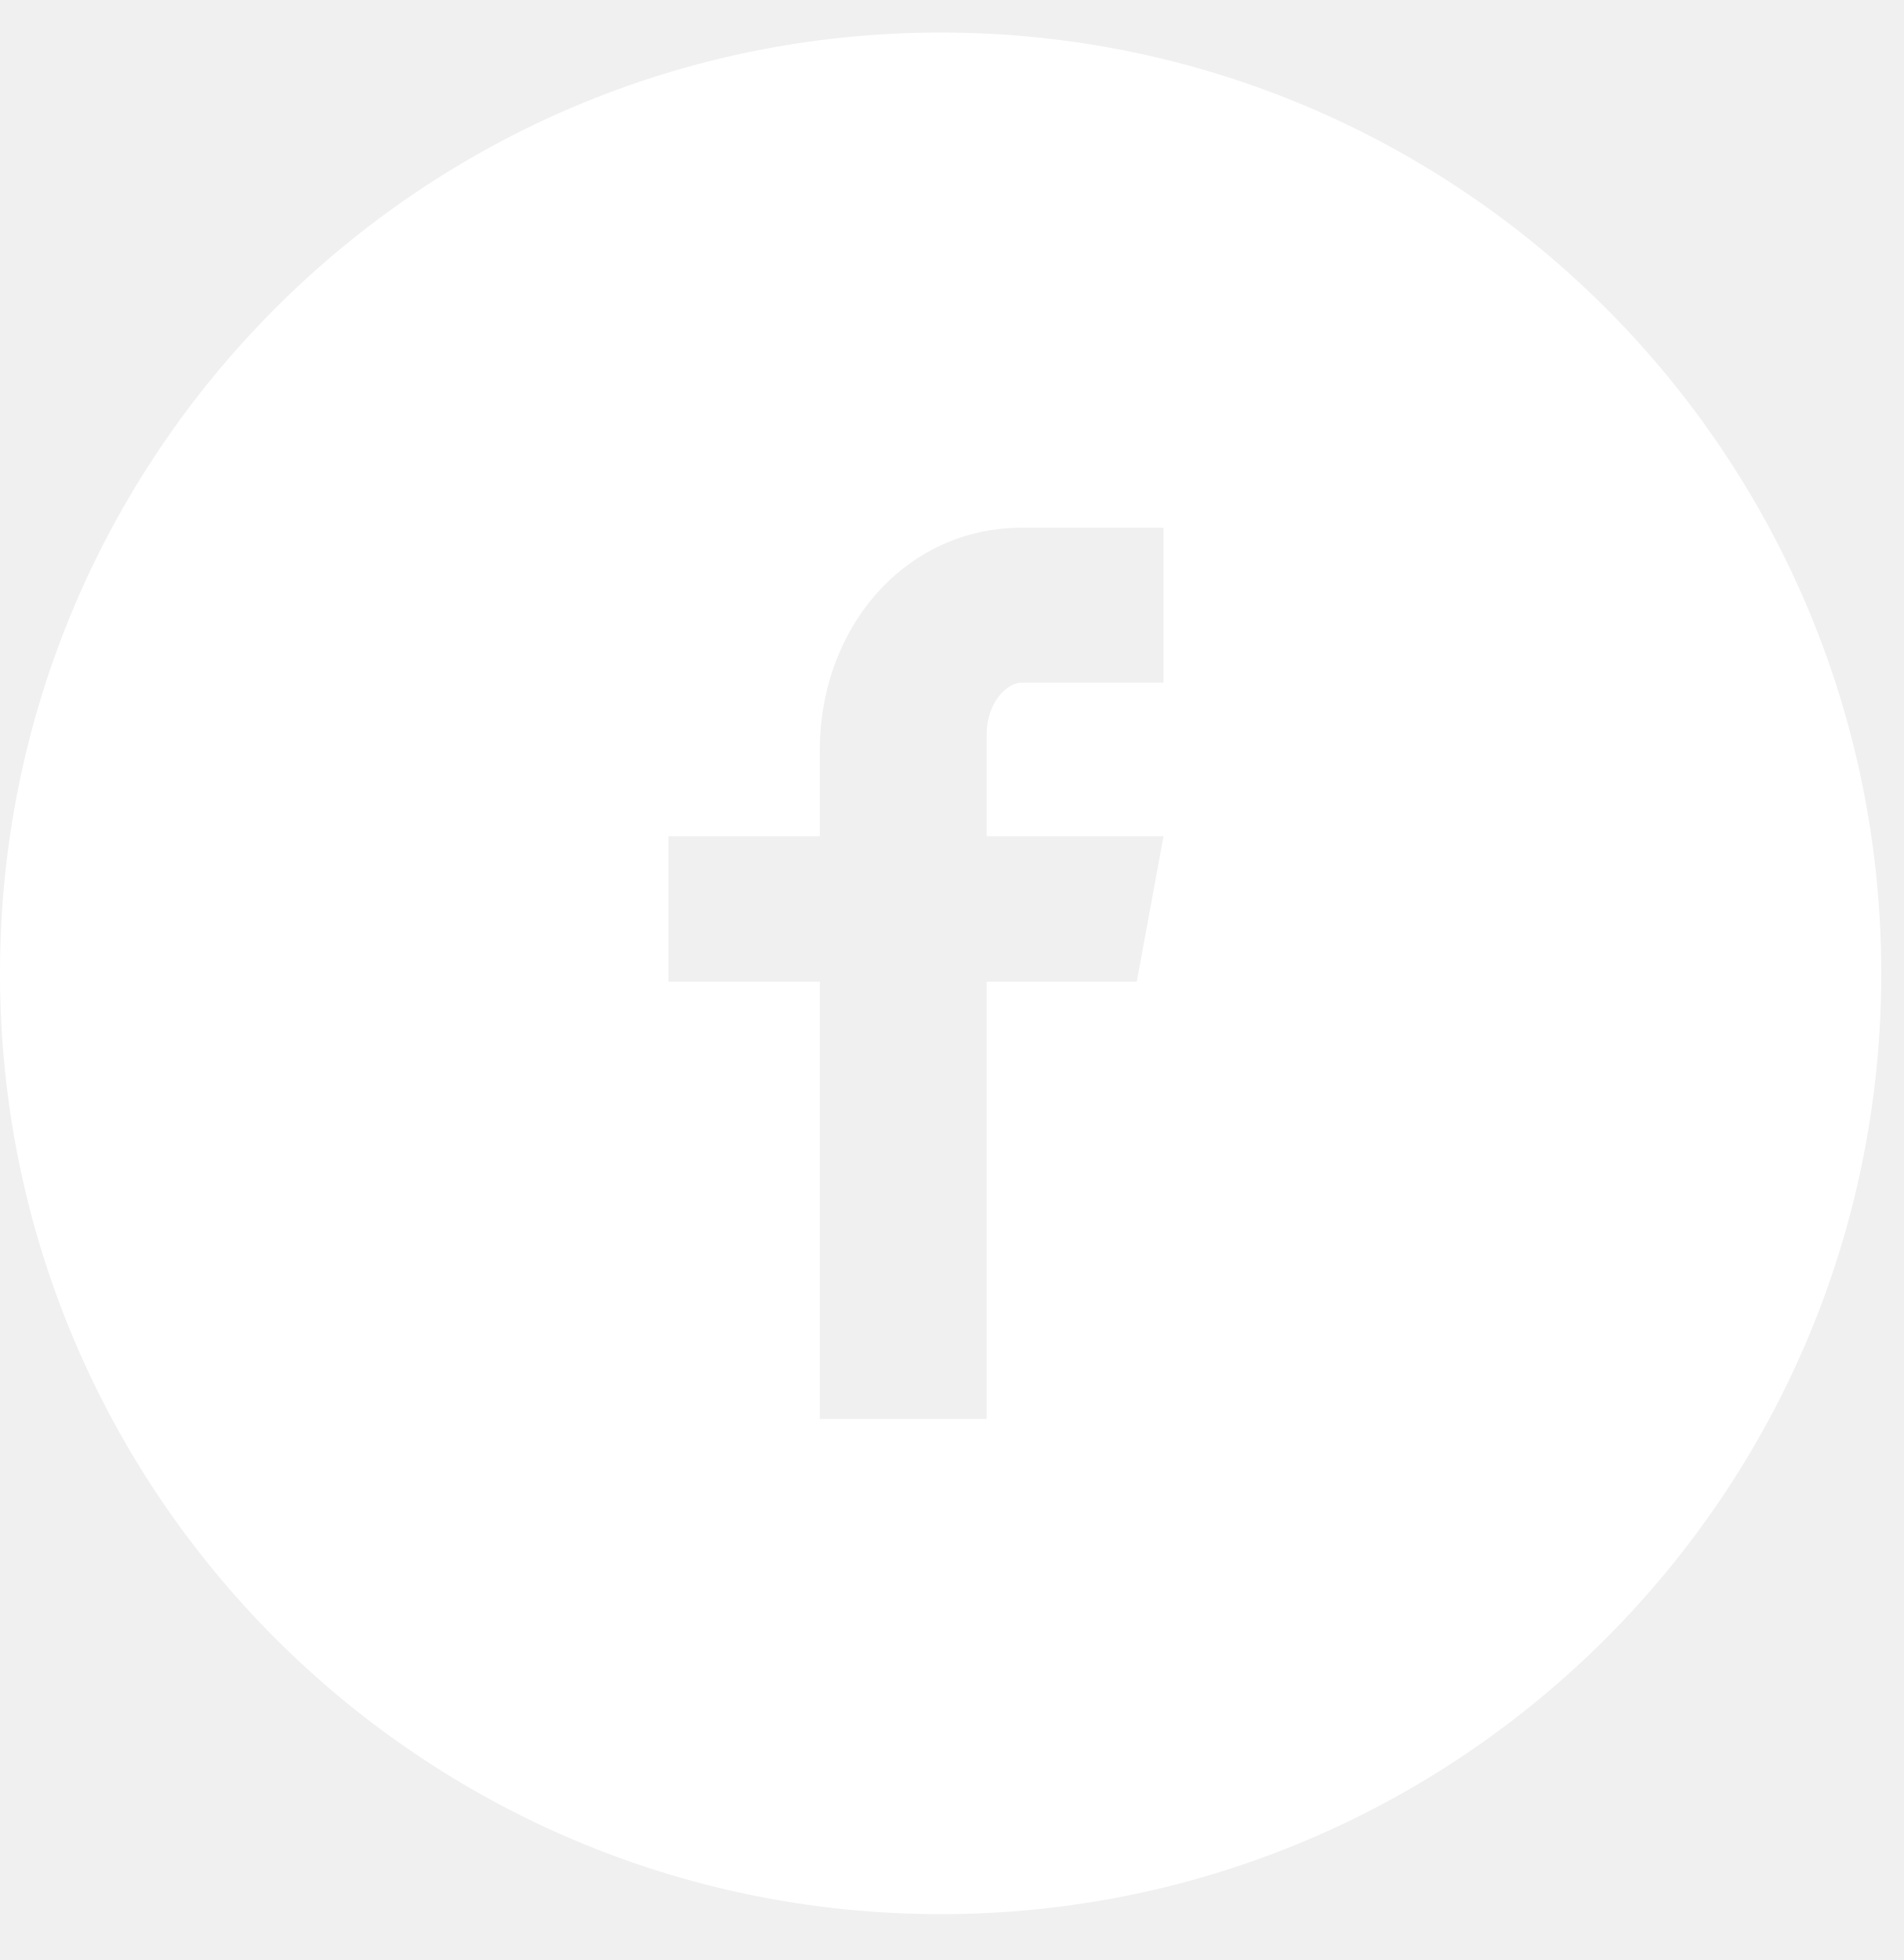
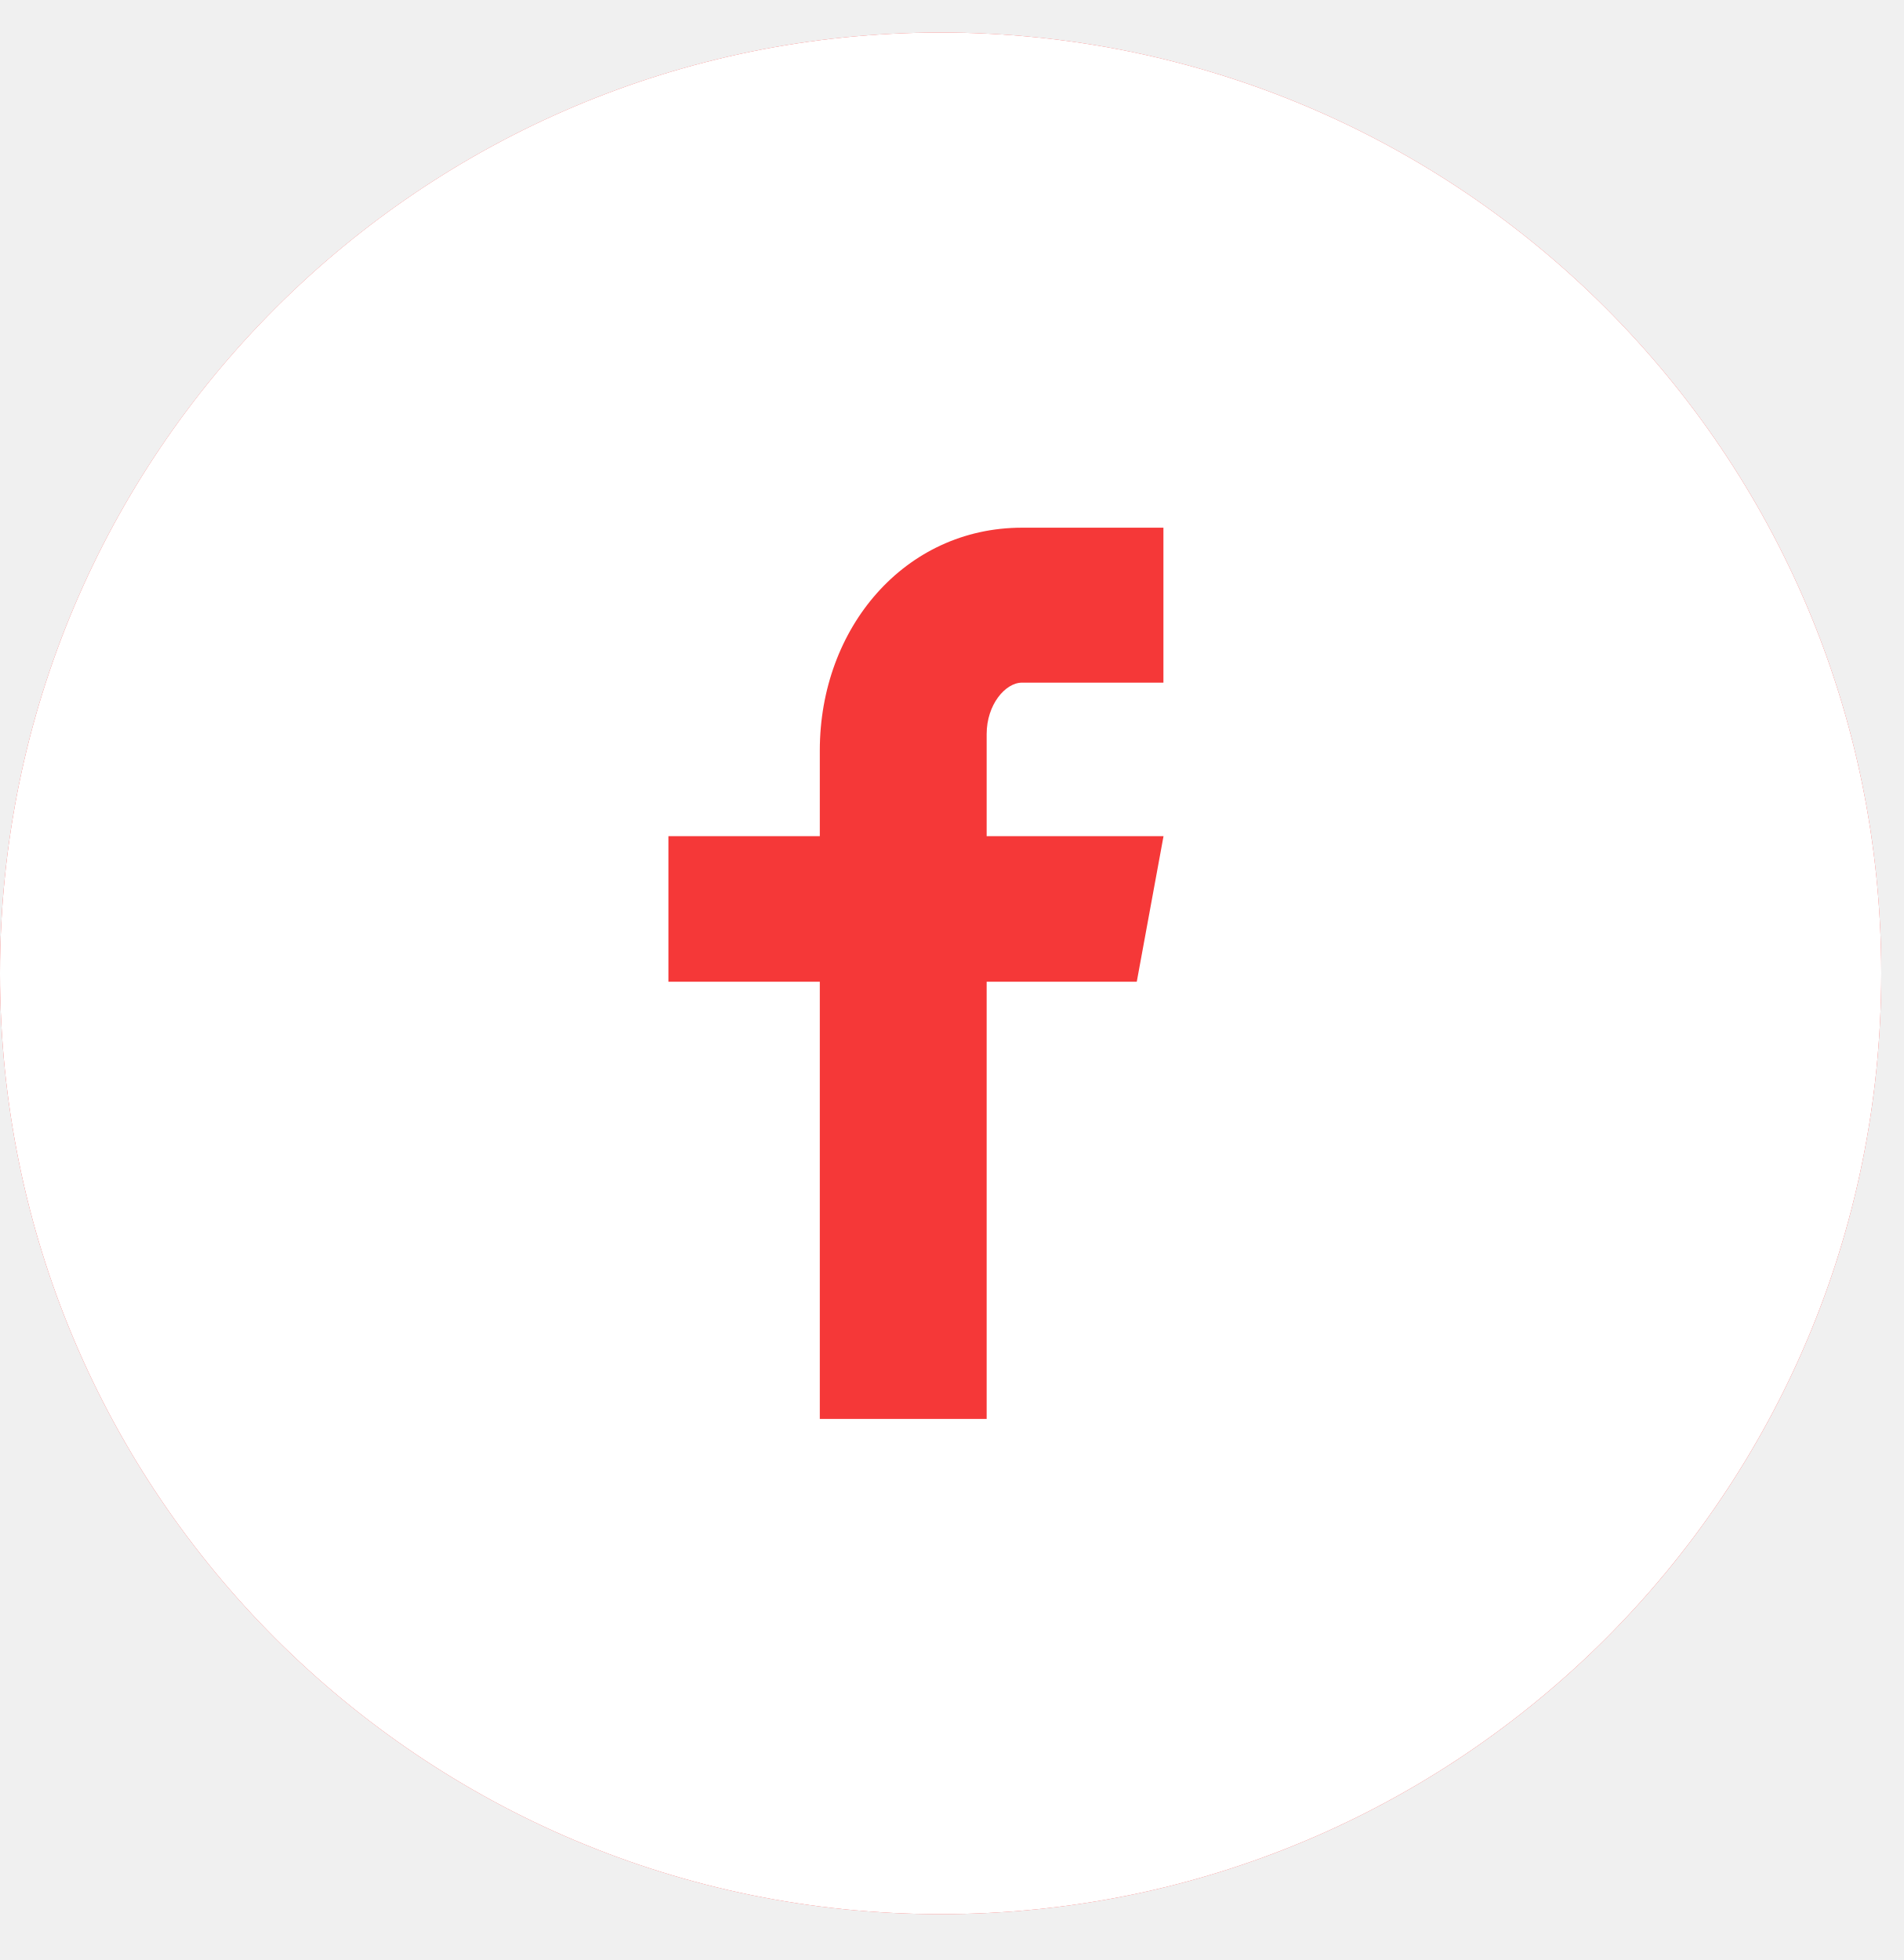
<svg xmlns="http://www.w3.org/2000/svg" width="34" height="35" viewBox="0 0 34 35" fill="none">
+   <circle cx="16.8" cy="17.381" r="16.8" fill="#F53838" />
  <path d="M16.8 0.581C7.521 0.581 0 8.102 0 17.381C0 26.659 7.521 34.181 16.8 34.181C26.078 34.181 33.6 26.659 33.6 17.381C33.6 8.102 26.078 0.581 16.8 0.581ZM20.779 12.19H18.254C17.955 12.19 17.622 12.584 17.622 13.107V14.931H20.781L20.303 17.531H17.622V25.338H14.642V17.531H11.938V14.931H14.642V13.401C14.642 11.207 16.165 9.423 18.254 9.423H20.779V12.19Z" fill="white" />
</svg>
